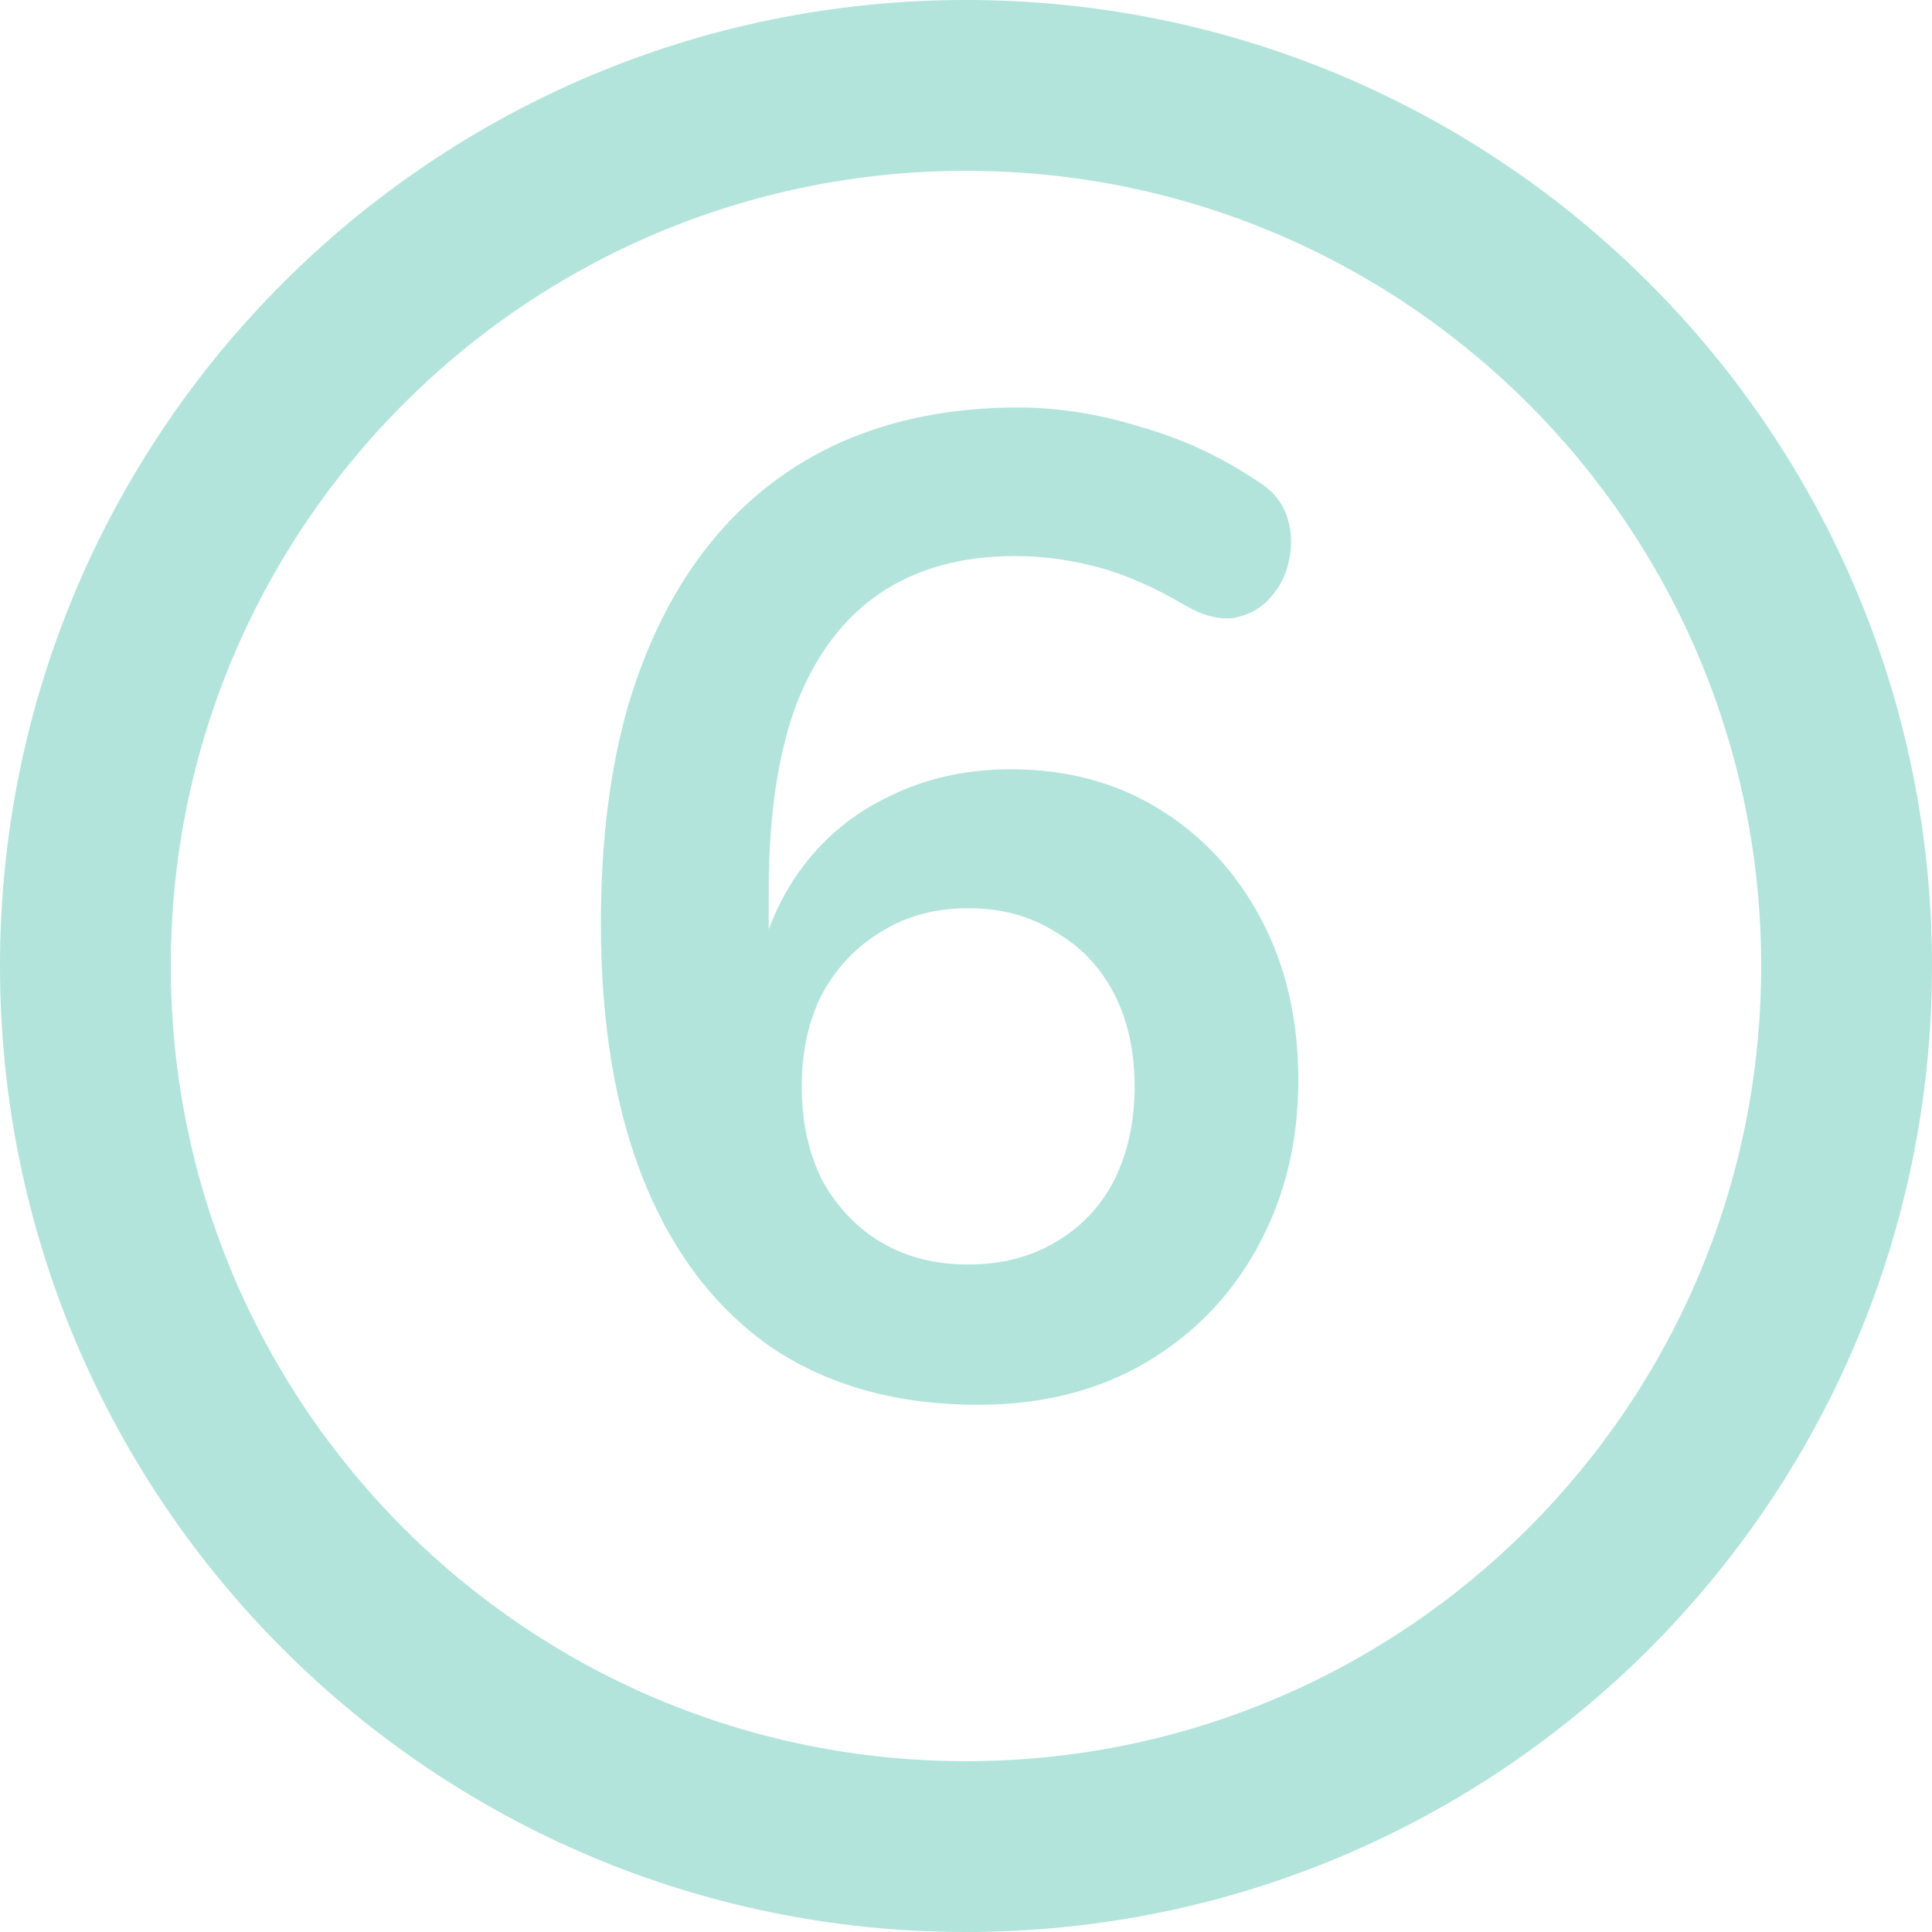
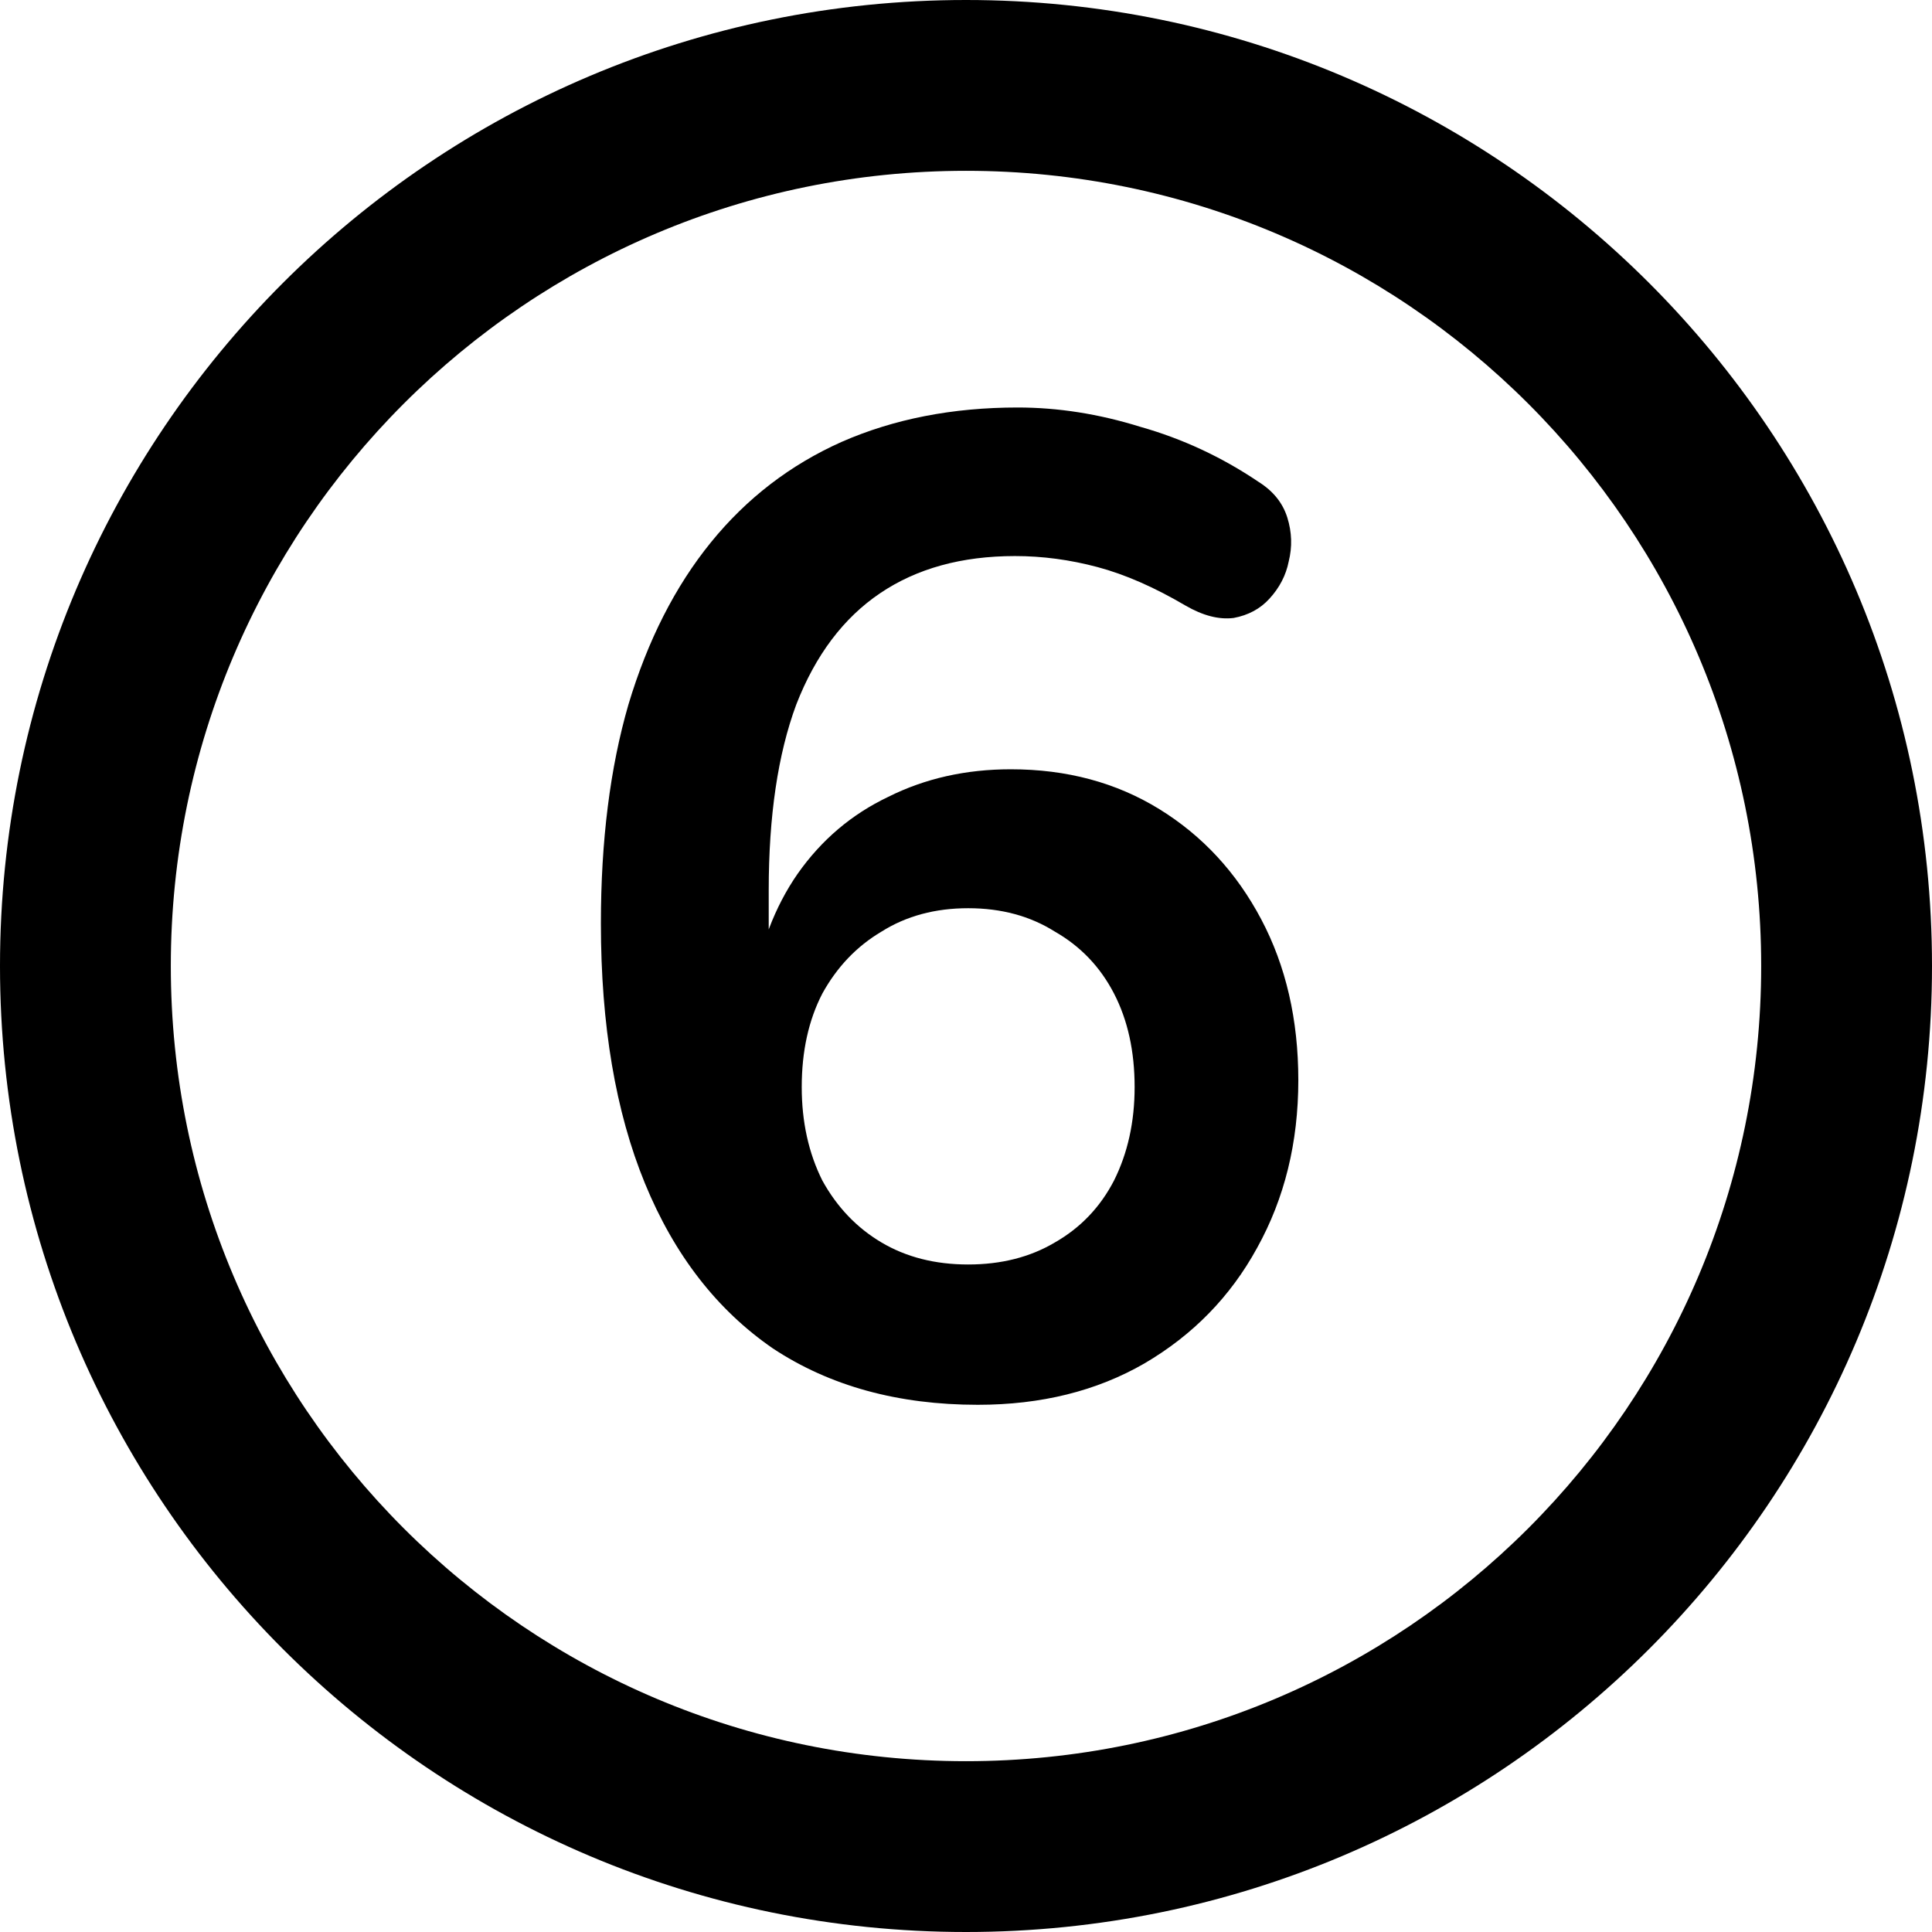
<svg xmlns="http://www.w3.org/2000/svg" width="500" height="500" viewBox="0 0 500 500" fill="none">
-   <path d="M500 250C500 388.071 388.071 500 250 500C111.929 500 0 388.071 0 250C0 111.929 111.929 0 250 0C388.071 0 500 111.929 500 250ZM44.206 250C44.206 363.657 136.343 455.794 250 455.794C363.657 455.794 455.794 363.657 455.794 250C455.794 136.343 363.657 44.206 250 44.206C136.343 44.206 44.206 136.343 44.206 250Z" fill="#B2E4DB" />
-   <path d="M253.056 363.56C232.408 363.56 214.727 358.695 200.012 348.964C185.535 338.996 174.499 324.756 166.904 306.244C159.309 287.732 155.512 265.304 155.512 238.96C155.512 217.6 157.885 198.732 162.632 182.356C167.616 165.743 174.736 151.74 183.992 140.348C193.248 128.956 204.521 120.293 217.812 114.36C231.34 108.427 246.529 105.46 263.38 105.46C273.823 105.46 284.384 107.121 295.064 110.444C305.981 113.529 316.187 118.276 325.68 124.684C329.477 127.057 331.969 130.143 333.156 133.94C334.343 137.737 334.461 141.535 333.512 145.332C332.8 148.892 331.139 152.096 328.528 154.944C326.155 157.555 323.069 159.216 319.272 159.928C315.475 160.403 311.321 159.335 306.812 156.724C298.743 151.977 291.148 148.655 284.028 146.756C276.908 144.857 269.788 143.908 262.668 143.908C248.903 143.908 237.273 147.112 227.78 153.52C218.287 159.928 211.048 169.54 206.064 182.356C201.317 195.172 198.944 211.192 198.944 230.416V257.116H194.672C196.571 245.012 200.487 234.688 206.42 226.144C212.591 217.363 220.423 210.717 229.916 206.208C239.409 201.461 249.971 199.088 261.6 199.088C276.077 199.088 288.893 202.529 300.048 209.412C311.203 216.295 319.984 225.788 326.392 237.892C332.8 249.996 336.004 263.88 336.004 279.544C336.004 295.683 332.444 310.16 325.324 322.976C318.441 335.555 308.711 345.523 296.132 352.88C283.791 360 269.432 363.56 253.056 363.56ZM250.564 327.248C259.108 327.248 266.584 325.349 272.992 321.552C279.637 317.755 284.74 312.415 288.3 305.532C291.86 298.412 293.64 290.343 293.64 281.324C293.64 272.068 291.86 263.999 288.3 257.116C284.74 250.233 279.637 244.893 272.992 241.096C266.584 237.061 259.108 235.044 250.564 235.044C242.02 235.044 234.544 237.061 228.136 241.096C221.728 244.893 216.625 250.233 212.828 257.116C209.268 263.999 207.488 272.068 207.488 281.324C207.488 290.343 209.268 298.412 212.828 305.532C216.625 312.415 221.728 317.755 228.136 321.552C234.544 325.349 242.02 327.248 250.564 327.248Z" fill="#B2E4DB" />
+   <path d="M500 250C500 388.071 388.071 500 250 500C111.929 500 0 388.071 0 250C0 111.929 111.929 0 250 0C388.071 0 500 111.929 500 250ZM44.206 250C44.206 363.657 136.343 455.794 250 455.794C363.657 455.794 455.794 363.657 455.794 250C455.794 136.343 363.657 44.206 250 44.206C136.343 44.206 44.206 136.343 44.206 250Z" fill="black" />
+   <path d="M253.056 363.56C232.408 363.56 214.727 358.695 200.012 348.964C185.535 338.996 174.499 324.756 166.904 306.244C159.309 287.732 155.512 265.304 155.512 238.96C155.512 217.6 157.885 198.732 162.632 182.356C167.616 165.743 174.736 151.74 183.992 140.348C193.248 128.956 204.521 120.293 217.812 114.36C231.34 108.427 246.529 105.46 263.38 105.46C273.823 105.46 284.384 107.121 295.064 110.444C305.981 113.529 316.187 118.276 325.68 124.684C329.477 127.057 331.969 130.143 333.156 133.94C334.343 137.737 334.461 141.535 333.512 145.332C332.8 148.892 331.139 152.096 328.528 154.944C326.155 157.555 323.069 159.216 319.272 159.928C315.475 160.403 311.321 159.335 306.812 156.724C298.743 151.977 291.148 148.655 284.028 146.756C276.908 144.857 269.788 143.908 262.668 143.908C248.903 143.908 237.273 147.112 227.78 153.52C218.287 159.928 211.048 169.54 206.064 182.356C201.317 195.172 198.944 211.192 198.944 230.416V257.116H194.672C196.571 245.012 200.487 234.688 206.42 226.144C212.591 217.363 220.423 210.717 229.916 206.208C239.409 201.461 249.971 199.088 261.6 199.088C276.077 199.088 288.893 202.529 300.048 209.412C311.203 216.295 319.984 225.788 326.392 237.892C332.8 249.996 336.004 263.88 336.004 279.544C336.004 295.683 332.444 310.16 325.324 322.976C318.441 335.555 308.711 345.523 296.132 352.88C283.791 360 269.432 363.56 253.056 363.56ZM250.564 327.248C259.108 327.248 266.584 325.349 272.992 321.552C279.637 317.755 284.74 312.415 288.3 305.532C291.86 298.412 293.64 290.343 293.64 281.324C293.64 272.068 291.86 263.999 288.3 257.116C284.74 250.233 279.637 244.893 272.992 241.096C266.584 237.061 259.108 235.044 250.564 235.044C242.02 235.044 234.544 237.061 228.136 241.096C221.728 244.893 216.625 250.233 212.828 257.116C209.268 263.999 207.488 272.068 207.488 281.324C207.488 290.343 209.268 298.412 212.828 305.532C216.625 312.415 221.728 317.755 228.136 321.552C234.544 325.349 242.02 327.248 250.564 327.248Z" fill="black" />
</svg>
